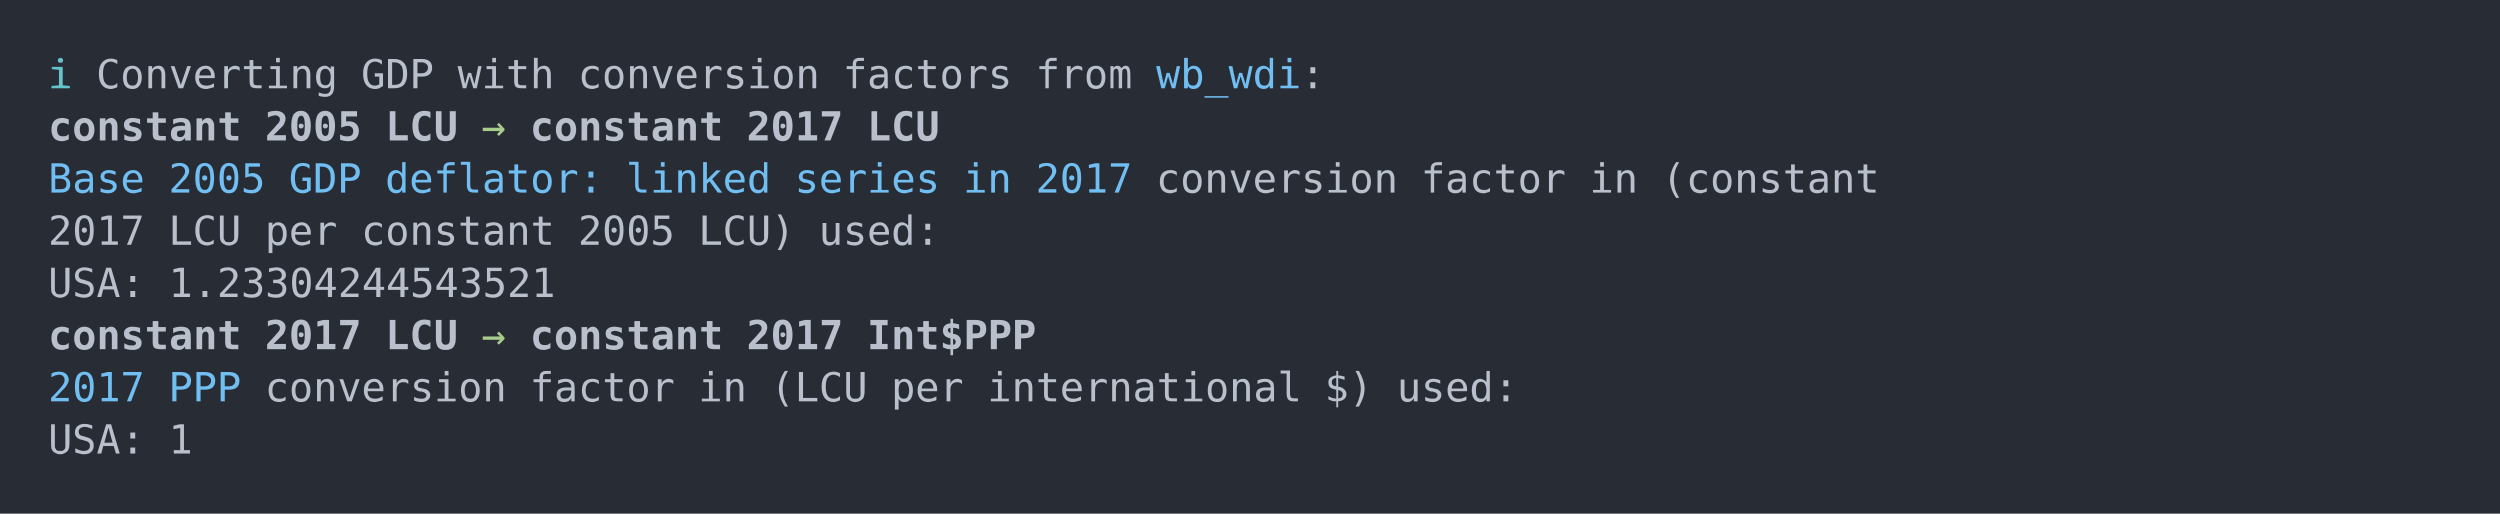
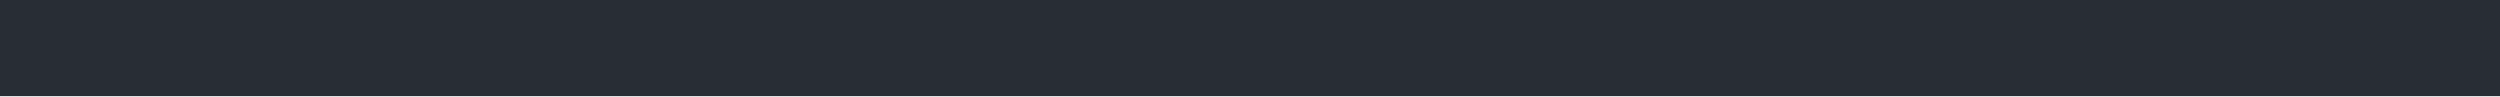
- <svg xmlns="http://www.w3.org/2000/svg" xmlns:xlink="http://www.w3.org/1999/xlink" width="1040" height="213.68">
-   <rect width="1040" height="213.68" rx="0" ry="0" class="a" />
-   <svg height="173.68" viewBox="0 0 100 17.368" width="1000" x="20" y="20">
-     <style>.a{fill:rgb(40,45,53)}.b{font-family:'Fira Code',Monaco,Consolas,Menlo,'Bitstream Vera Sans Mono','Powerline Symbols',monospace}.c{fill:transparent}.d{fill:rgb(102,194,205);white-space:pre}.e{fill:rgb(185,192,203);white-space:pre}.f{fill:rgb(113,190,242);white-space:pre}.g{fill:rgb(185,192,203);font-weight:bold;white-space:pre}.h{fill:rgb(168,204,140);white-space:pre}</style>
+ <svg xmlns="http://www.w3.org/2000/svg" xmlns:xlink="http://www.w3.org/1999/xlink" width="1040" height="40">
+   <rect width="1040" height="40" rx="0" ry="0" class="a" />
+   <svg height="0" viewBox="0 0 100 0" width="1000" x="20" y="20">
+     <style>.a{fill:rgb(40,45,53)}.b{font-family:'Fira Code',Monaco,Consolas,Menlo,'Bitstream Vera Sans Mono','Powerline Symbols',monospace}.c{fill:transparent}</style>
    <g font-family="'Fira Code',Monaco,Consolas,Menlo,'Bitstream Vera Sans Mono','Powerline Symbols',monospace" font-size="1.67" class="b">
      <defs>
        <symbol id="a">
-           <rect height="9" width="100" x="0" y="0" class="c" />
+           <rect height="1" width="100" x="0" y="0" class="c" />
        </symbol>
      </defs>
-       <rect height="17.368" width="100" class="a" />
+       <rect height="0" width="100" class="a" />
      <svg x="0" y="0" width="100">
        <svg x="0">
          <use xlink:href="#a" />
-           <text x="0" y="1.67" class="d">ℹ</text>
-           <text x="2.004" y="1.67" class="e">Converting</text>
-           <text x="13.026" y="1.67" class="e">GDP</text>
-           <text x="17.034" y="1.67" class="e">with</text>
-           <text x="22.044" y="1.67" class="e">conversion</text>
-           <text x="33.066" y="1.67" class="e">factors</text>
-           <text x="41.082" y="1.67" class="e">from</text>
-           <text x="46.092" y="1.67" class="f">wb_wdi</text>
-           <text x="52.104" y="1.67" class="e">:</text>
-           <text x="0" y="3.841" class="g">constant</text>
-           <text x="9.018" y="3.841" class="g">2005</text>
-           <text x="14.028" y="3.841" class="g">LCU</text>
-           <text x="18.036" y="3.841" class="h">→</text>
-           <text x="20.04" y="3.841" class="g">constant</text>
-           <text x="29.058" y="3.841" class="g">2017</text>
-           <text x="34.068" y="3.841" class="g">LCU</text>
-           <text x="0" y="6.012" class="f">Base</text>
-           <text x="5.01" y="6.012" class="f">2005</text>
-           <text x="10.02" y="6.012" class="f">GDP</text>
-           <text x="14.028" y="6.012" class="f">deflator:</text>
-           <text x="24.048" y="6.012" class="f">linked</text>
-           <text x="31.062" y="6.012" class="f">series</text>
-           <text x="38.076" y="6.012" class="f">in</text>
-           <text x="41.082" y="6.012" class="f">2017</text>
-           <text x="46.092" y="6.012" class="e">conversion</text>
-           <text x="57.114" y="6.012" class="e">factor</text>
-           <text x="64.128" y="6.012" class="e">in</text>
-           <text x="67.134" y="6.012" class="e">(constant</text>
-           <text x="0" y="8.183" class="e">2017</text>
-           <text x="5.01" y="8.183" class="e">LCU</text>
-           <text x="9.018" y="8.183" class="e">per</text>
-           <text x="13.026" y="8.183" class="e">constant</text>
-           <text x="22.044" y="8.183" class="e">2005</text>
-           <text x="27.054" y="8.183" class="e">LCU)</text>
-           <text x="32.064" y="8.183" class="e">used:</text>
-           <text x="0" y="10.354" class="e">USA:</text>
-           <text x="5.01" y="10.354" class="e">1.23304244543521</text>
-           <text x="0" y="12.525" class="g">constant</text>
-           <text x="9.018" y="12.525" class="g">2017</text>
-           <text x="14.028" y="12.525" class="g">LCU</text>
-           <text x="18.036" y="12.525" class="h">→</text>
-           <text x="20.04" y="12.525" class="g">constant</text>
-           <text x="29.058" y="12.525" class="g">2017</text>
-           <text x="34.068" y="12.525" class="g">Int$PPP</text>
-           <text x="0" y="14.696" class="f">2017</text>
-           <text x="5.01" y="14.696" class="f">PPP</text>
-           <text x="9.018" y="14.696" class="e">conversion</text>
-           <text x="20.04" y="14.696" class="e">factor</text>
-           <text x="27.054" y="14.696" class="e">in</text>
-           <text x="30.06" y="14.696" class="e">(LCU</text>
-           <text x="35.07" y="14.696" class="e">per</text>
-           <text x="39.078" y="14.696" class="e">international</text>
-           <text x="53.106" y="14.696" class="e">$)</text>
-           <text x="56.112" y="14.696" class="e">used:</text>
-           <text x="0" y="16.867" class="e">USA:</text>
-           <text x="5.01" y="16.867" class="e">1</text>
        </svg>
      </svg>
    </g>
  </svg>
</svg>
